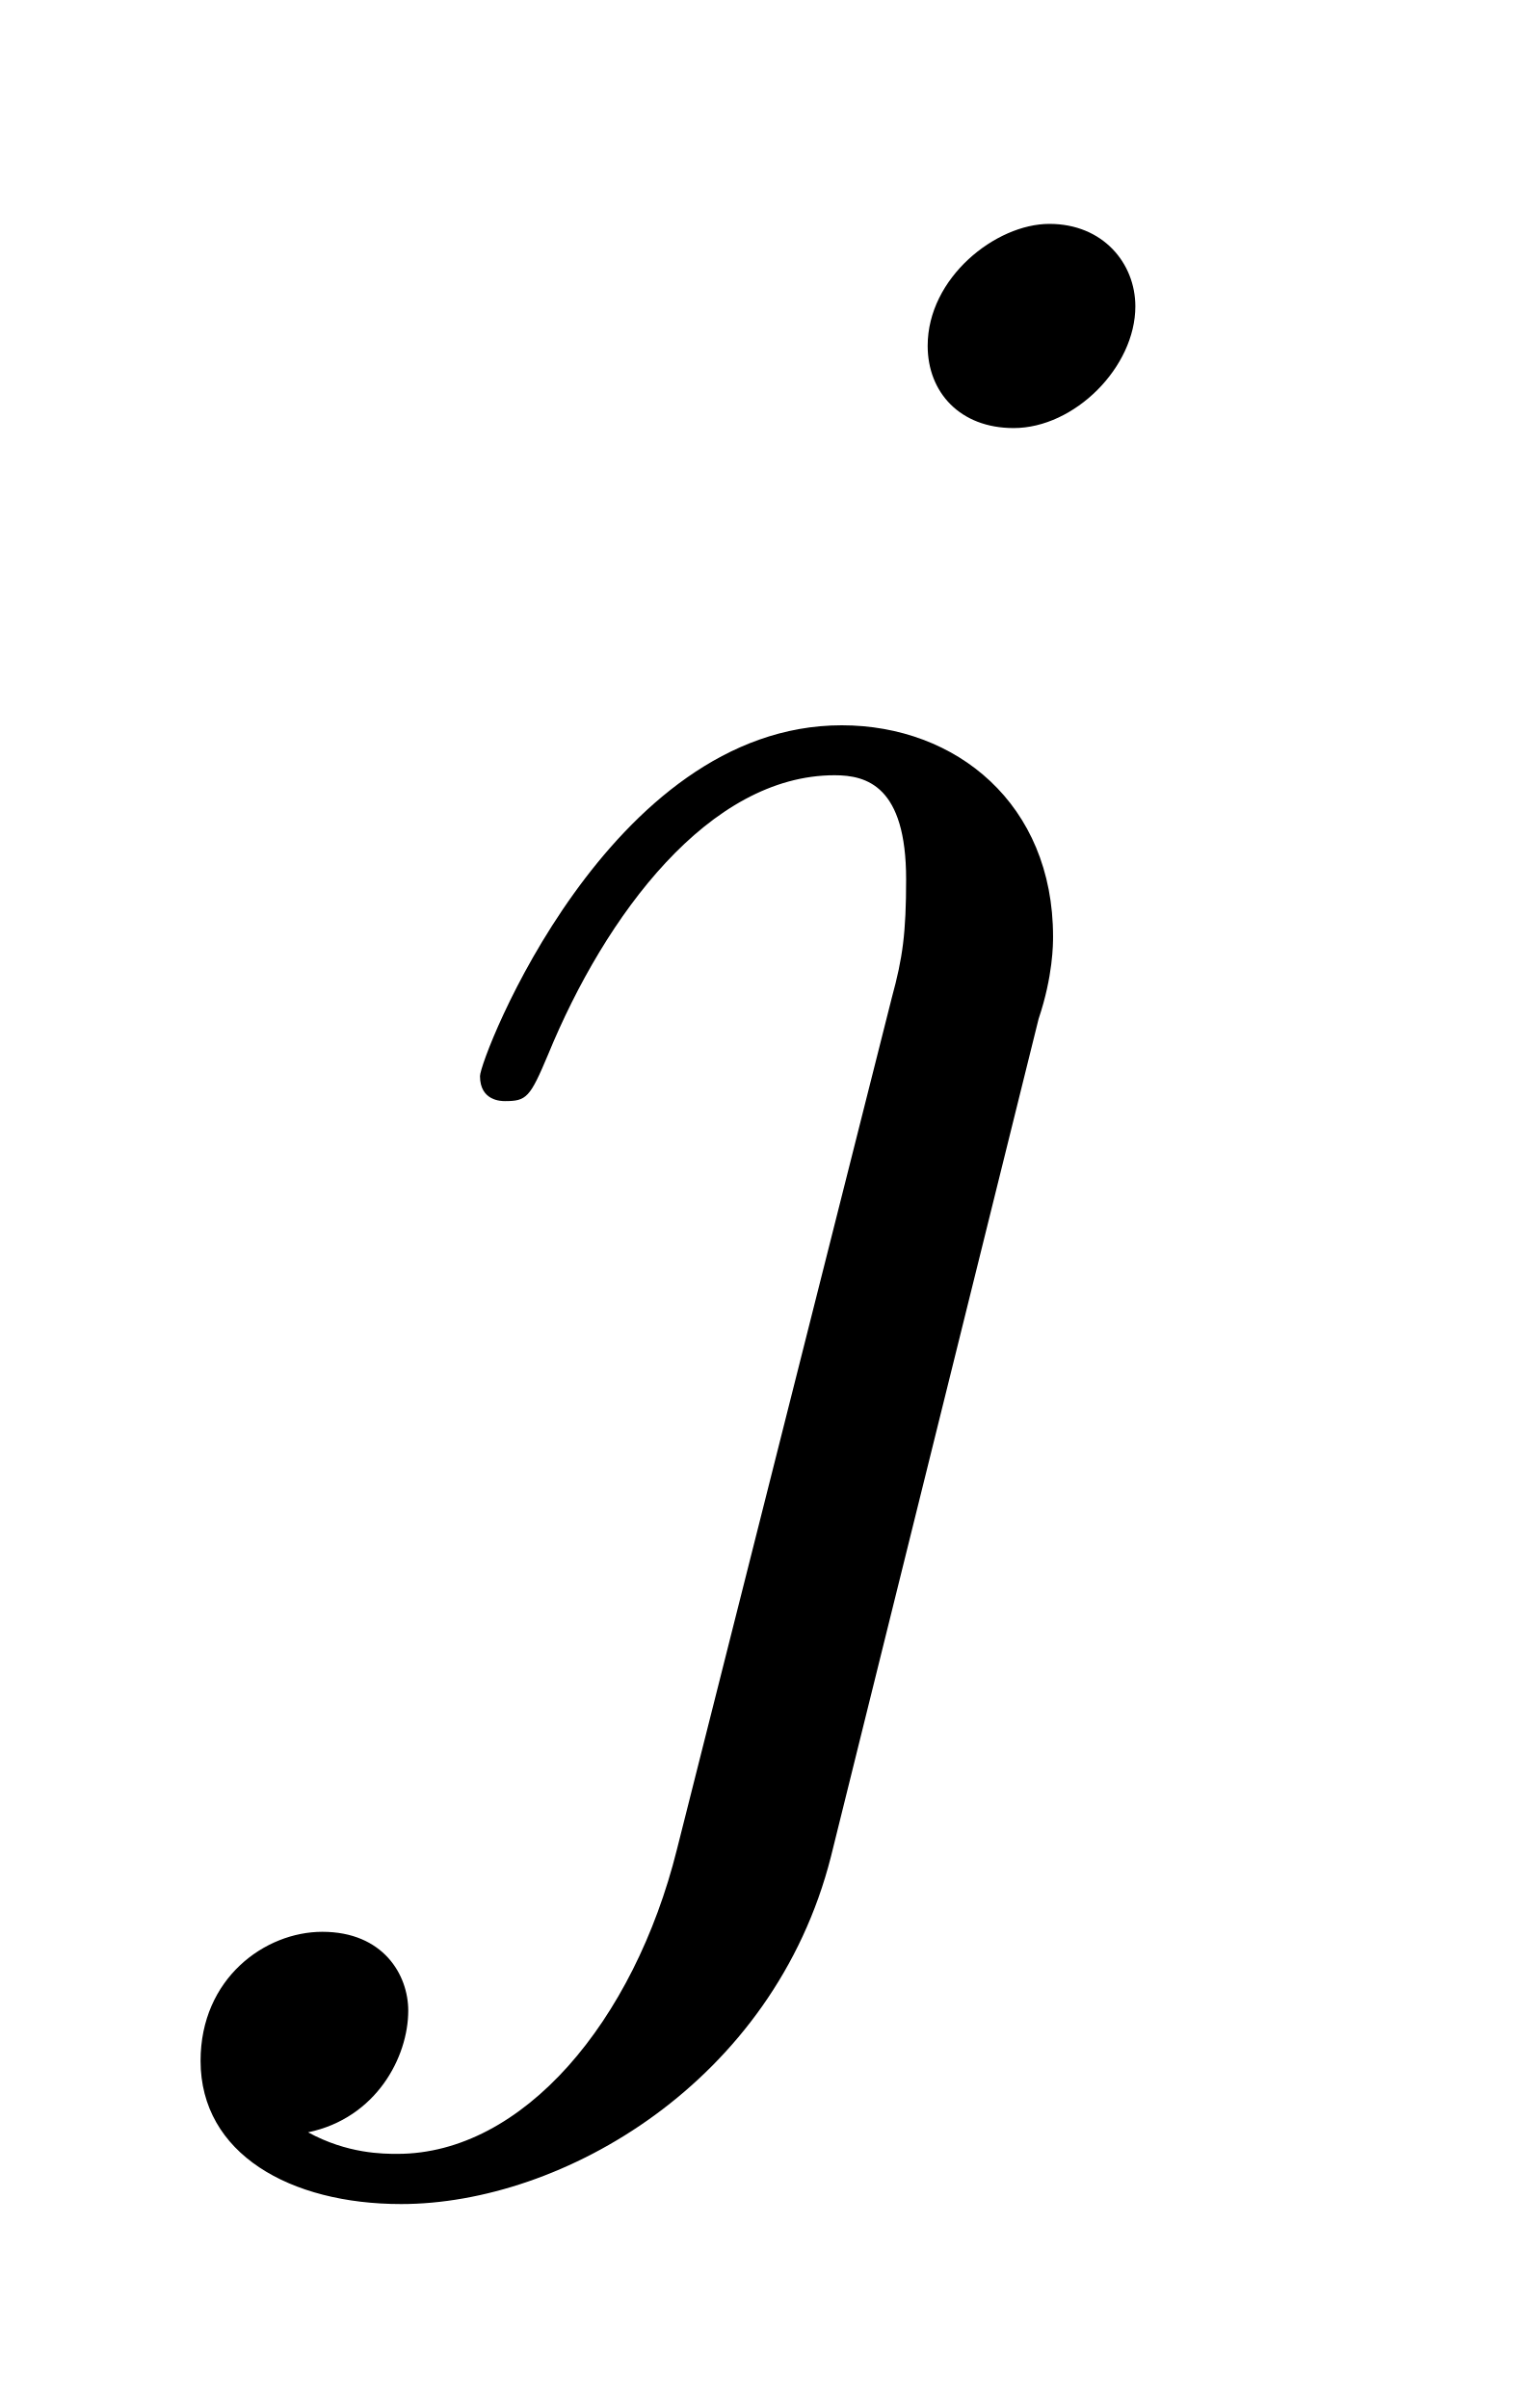
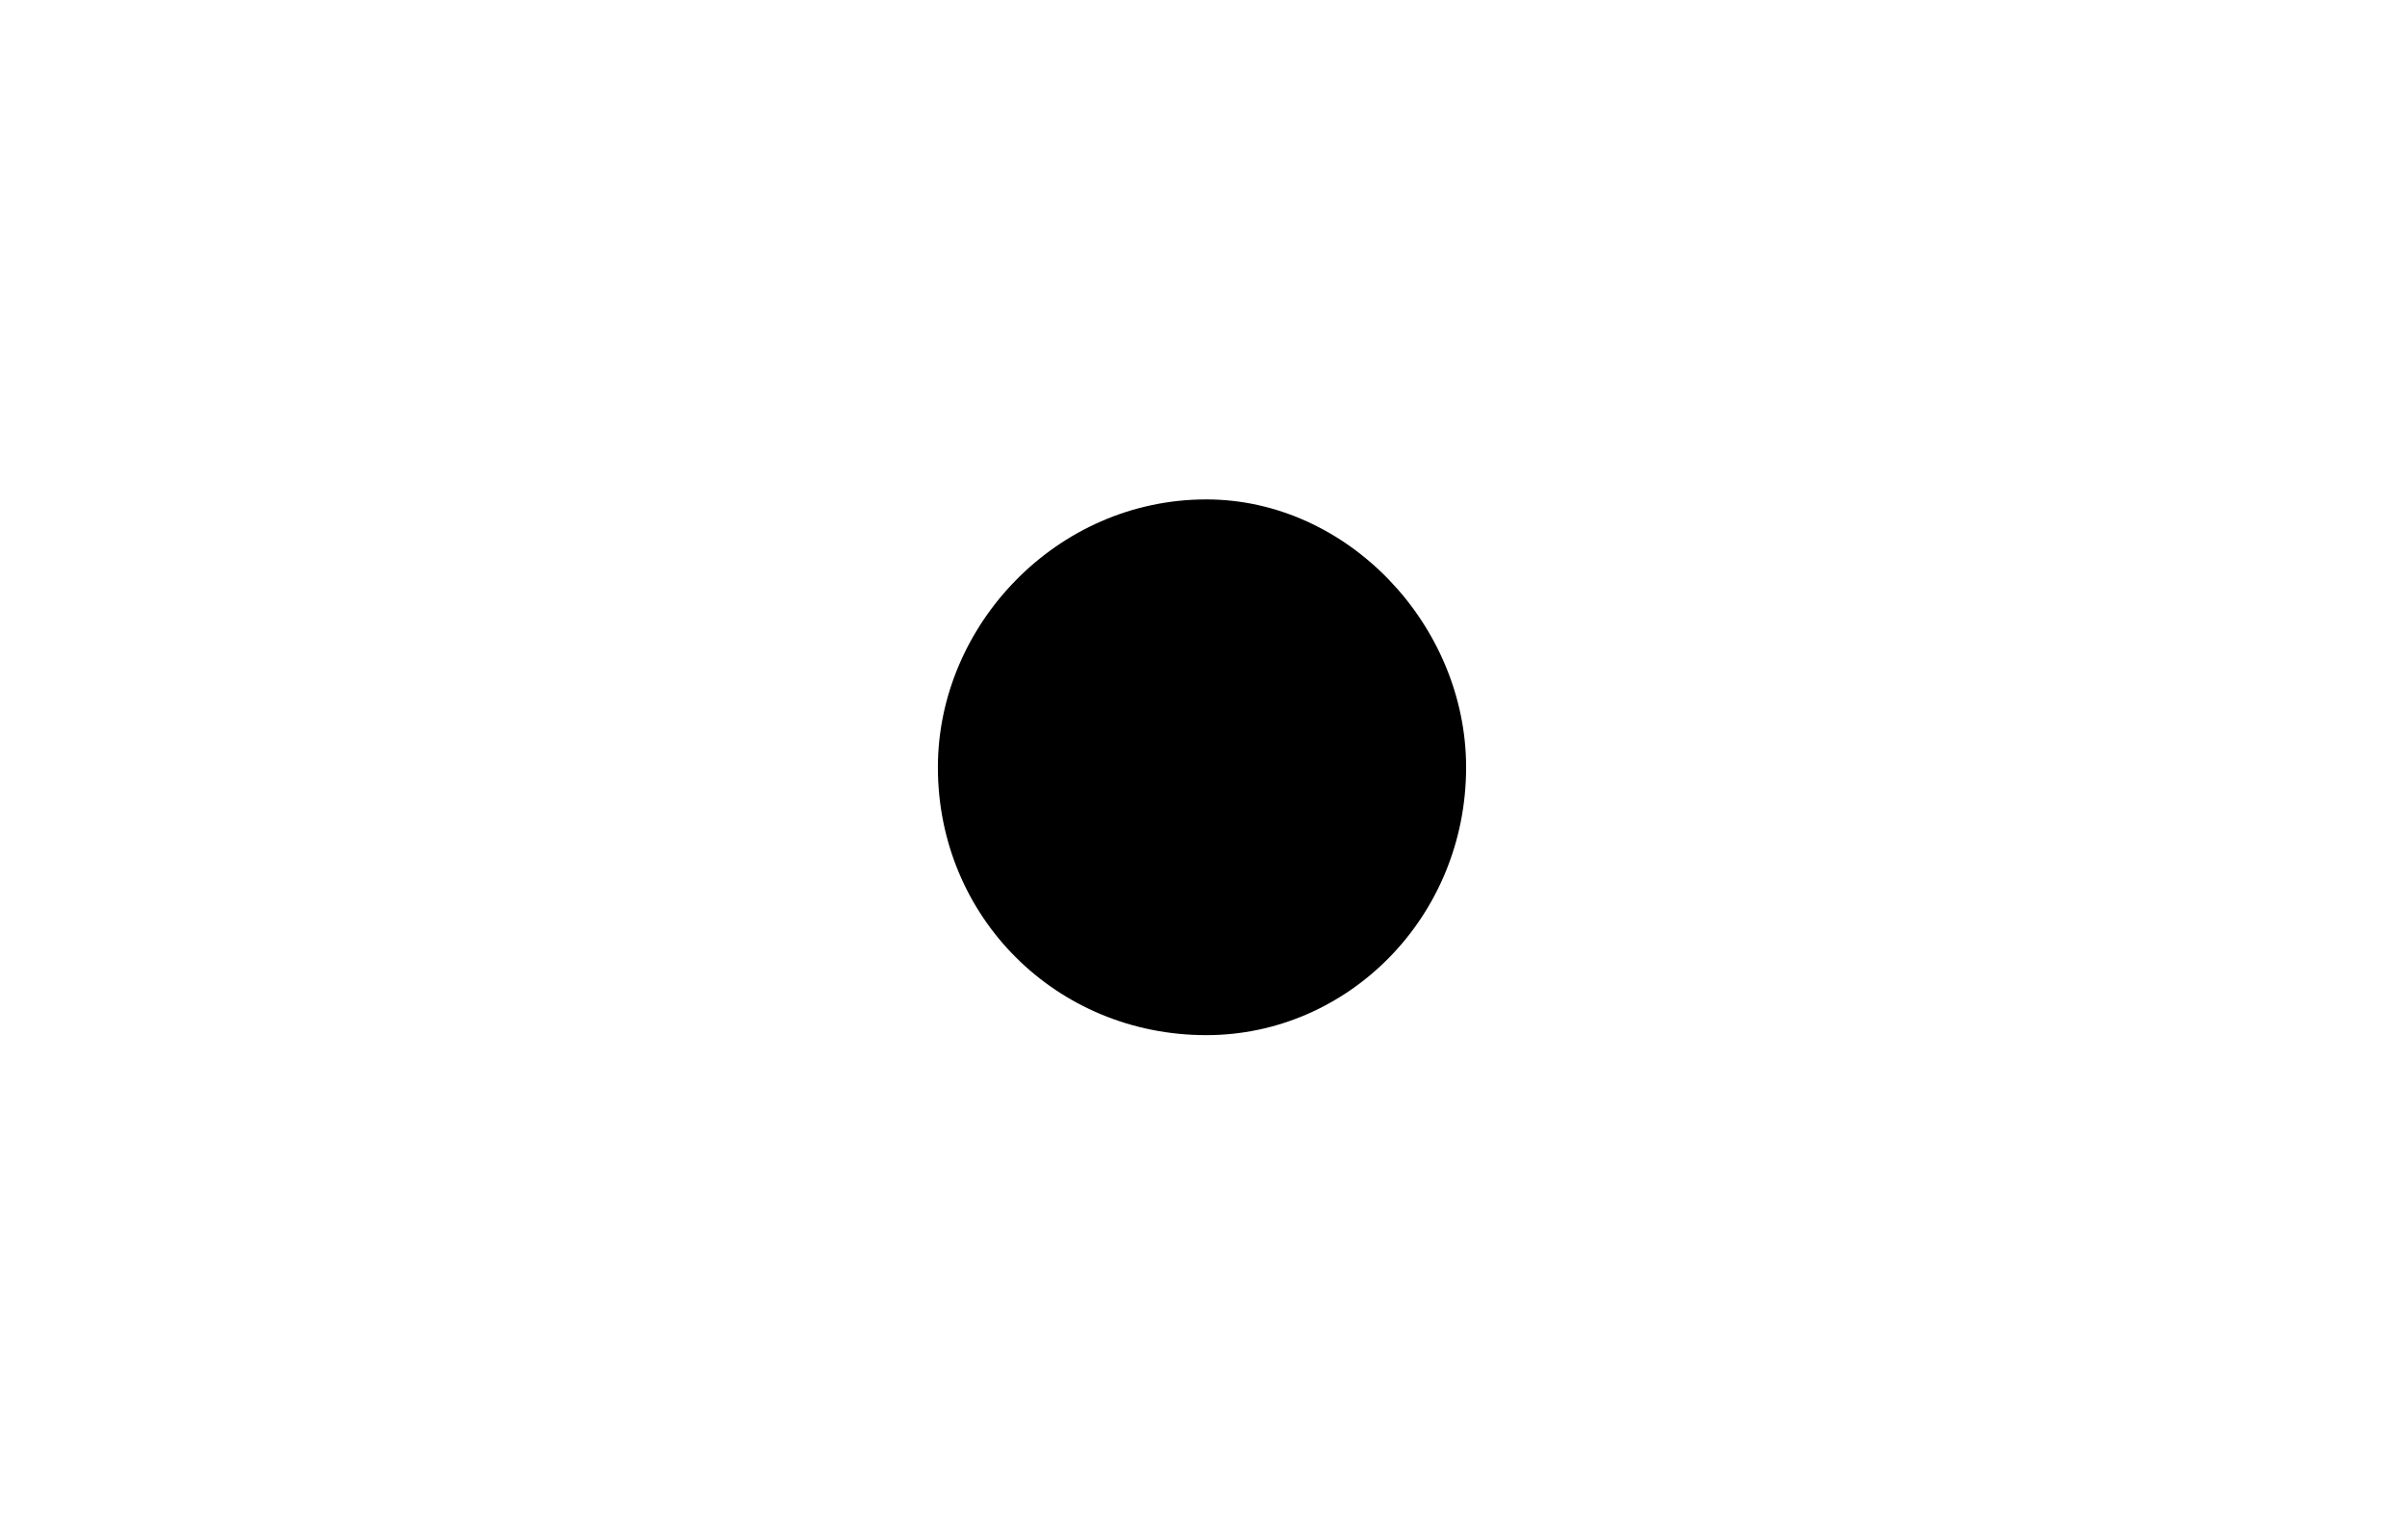
- <svg xmlns="http://www.w3.org/2000/svg" xmlns:xlink="http://www.w3.org/1999/xlink" viewBox="0 0 6.673 10.508" version="1.2">
+ <svg xmlns="http://www.w3.org/2000/svg" xmlns:xlink="http://www.w3.org/1999/xlink" viewBox="0 0 4.767 3.052" version="1.2">
  <defs>
    <g>
      <symbol overflow="visible" id="glyph0-0">
        <path style="stroke:none;" d="" />
      </symbol>
      <symbol overflow="visible" id="glyph0-1">
-         <path style="stroke:none;" d="M 3.953 -6.234 C 3.953 -6.422 3.812 -6.594 3.578 -6.594 C 3.344 -6.594 3.047 -6.359 3.047 -6.062 C 3.047 -5.859 3.188 -5.703 3.422 -5.703 C 3.688 -5.703 3.953 -5.969 3.953 -6.234 Z M 1.953 0.5 C 1.766 1.25 1.281 1.828 0.734 1.828 C 0.672 1.828 0.516 1.828 0.344 1.734 C 0.641 1.672 0.781 1.406 0.781 1.203 C 0.781 1.047 0.672 0.859 0.406 0.859 C 0.156 0.859 -0.125 1.062 -0.125 1.422 C -0.125 1.828 0.266 2.047 0.75 2.047 C 1.453 2.047 2.375 1.516 2.625 0.531 L 3.531 -3.125 C 3.594 -3.312 3.594 -3.453 3.594 -3.484 C 3.594 -4.062 3.172 -4.406 2.672 -4.406 C 1.656 -4.406 1.094 -2.953 1.094 -2.875 C 1.094 -2.766 1.188 -2.766 1.203 -2.766 C 1.297 -2.766 1.312 -2.781 1.391 -2.969 C 1.641 -3.578 2.094 -4.188 2.641 -4.188 C 2.781 -4.188 2.953 -4.141 2.953 -3.734 C 2.953 -3.5 2.938 -3.391 2.891 -3.219 Z M 1.953 0.5 " />
+         <path style="stroke:none;" d="M 1.906 -0.531 C 1.906 -0.812 1.672 -1.062 1.391 -1.062 C 1.094 -1.062 0.859 -0.812 0.859 -0.531 C 0.859 -0.234 1.094 0 1.391 0 C 1.672 0 1.906 -0.234 1.906 -0.531 Z M 1.906 -0.531 " />
      </symbol>
    </g>
  </defs>
  <g id="surface1">
    <g style="fill:rgb(0%,0%,0%);fill-opacity:1;">
-       <use xlink:href="#glyph0-1" x="1" y="7.571" />
+       <use xlink:href="#glyph0-1" x="1" y="2.052" />
    </g>
  </g>
</svg>
